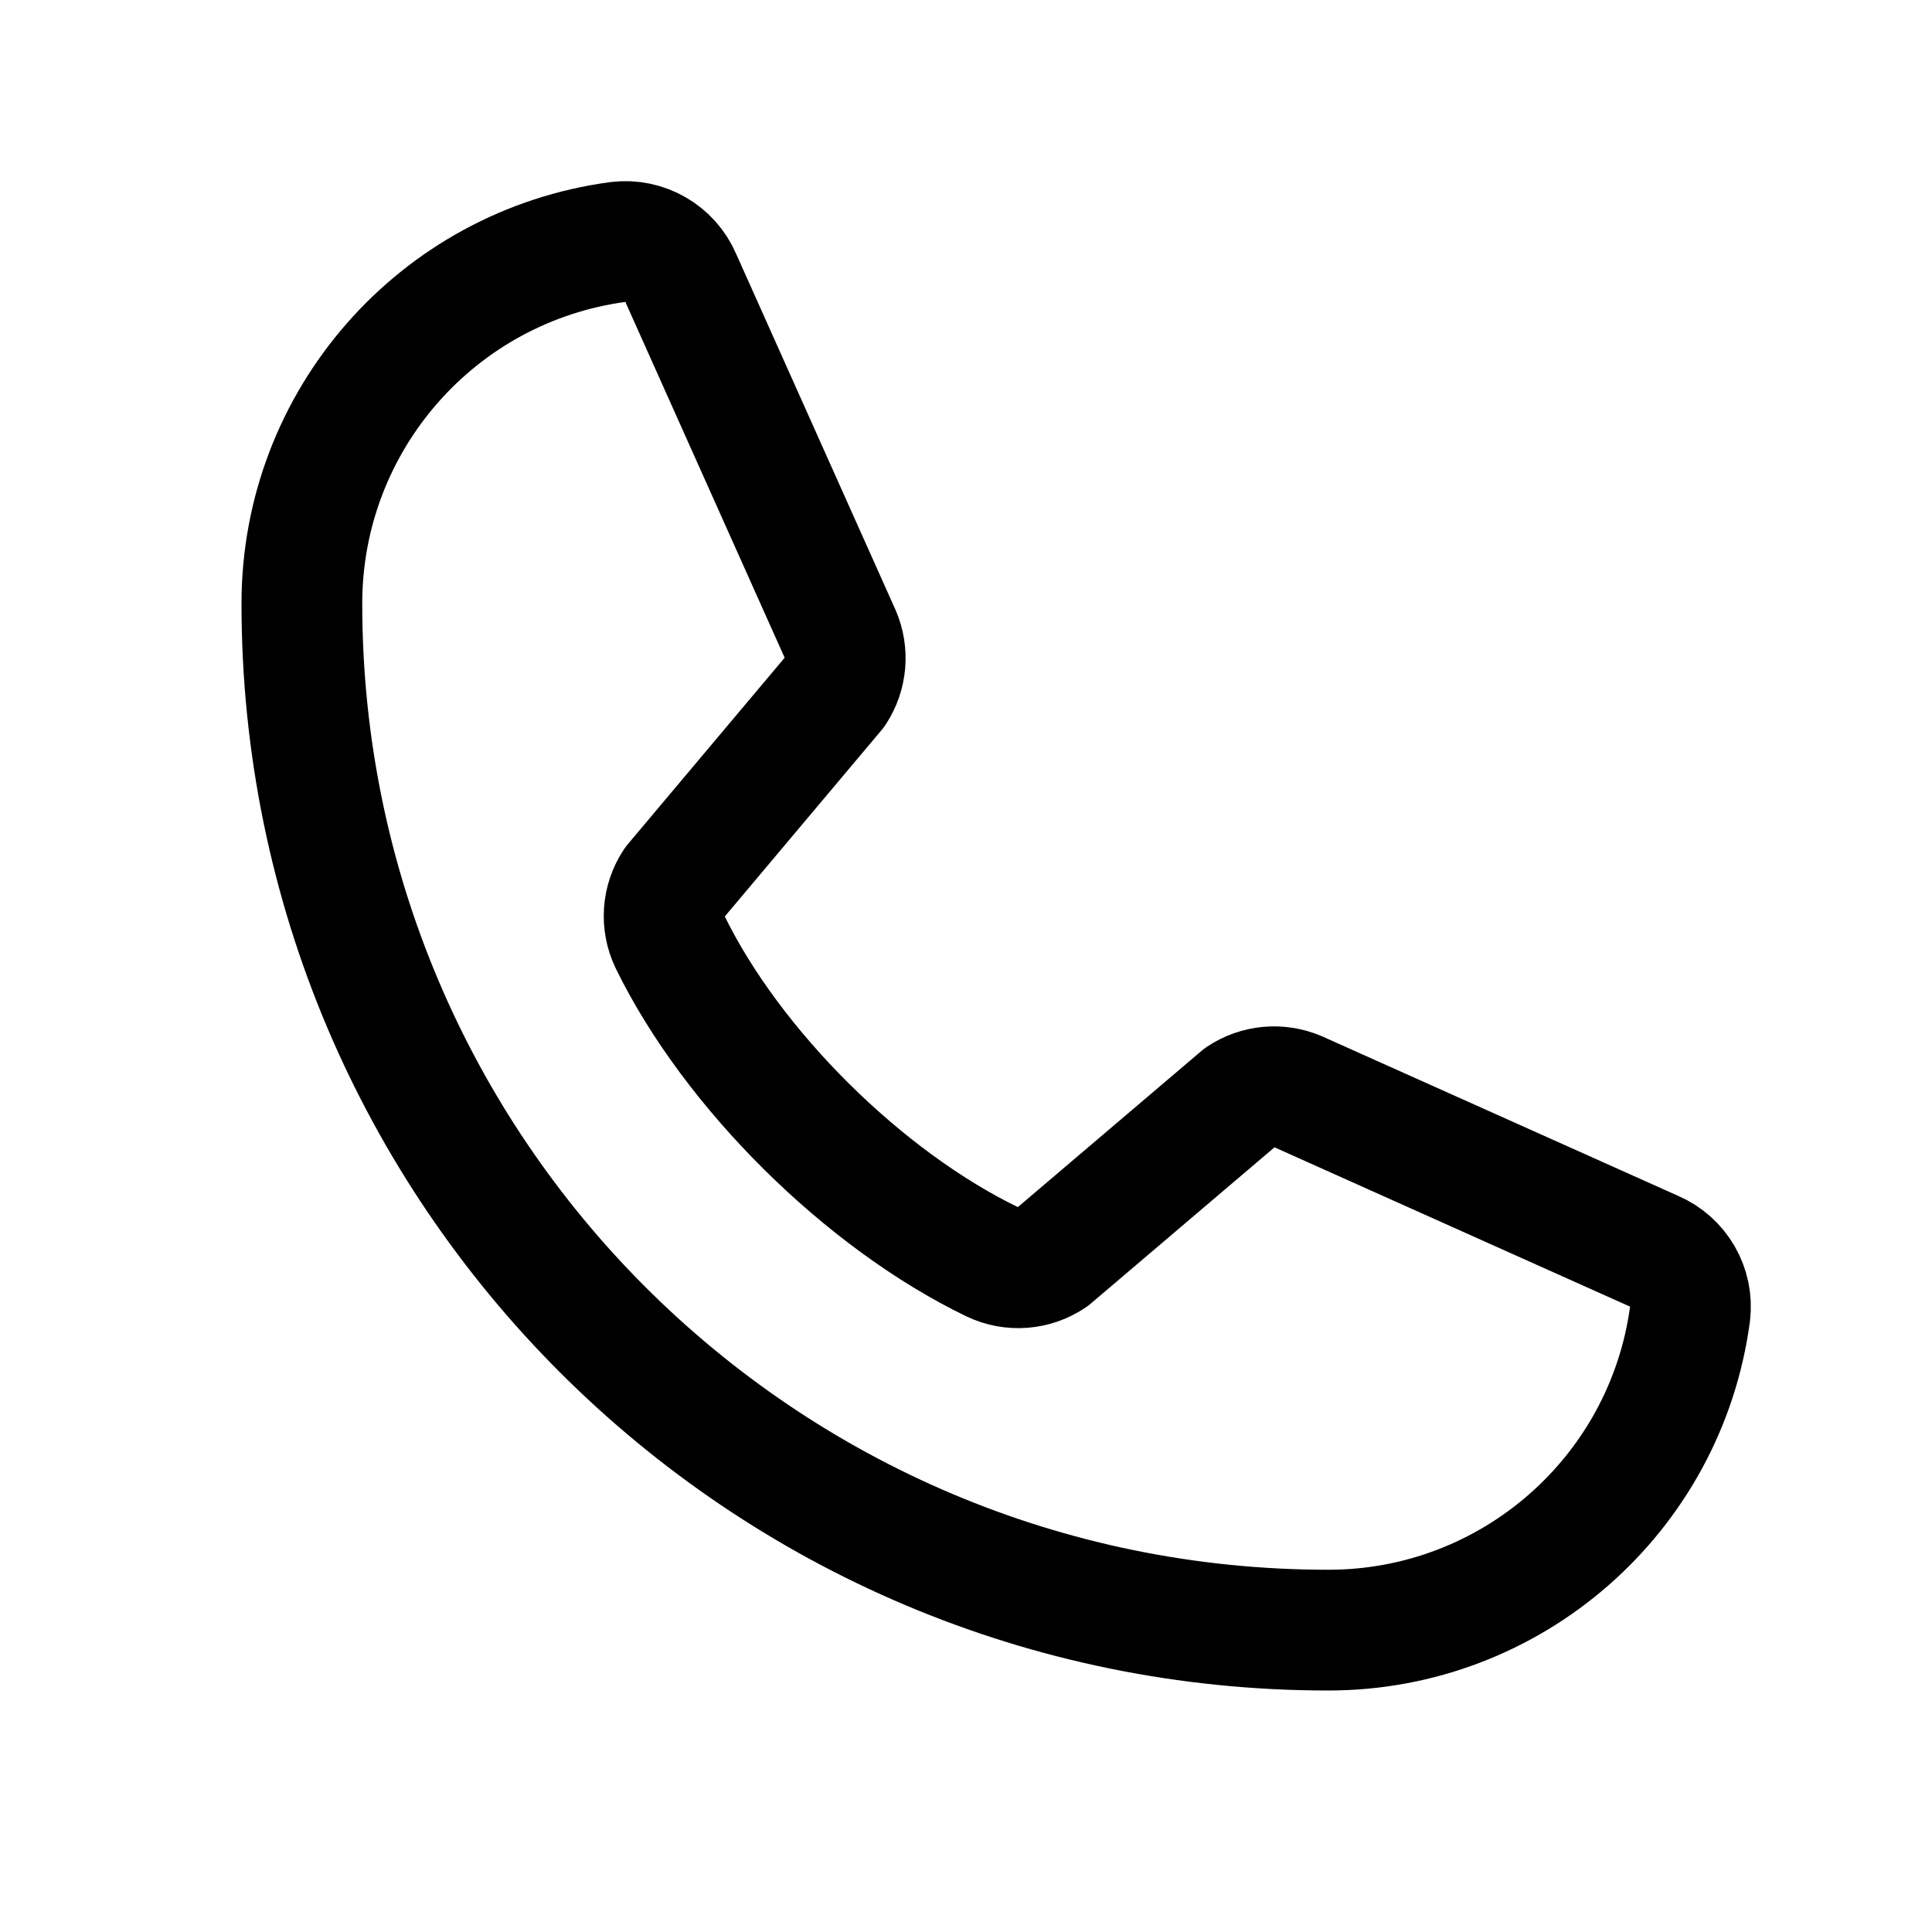
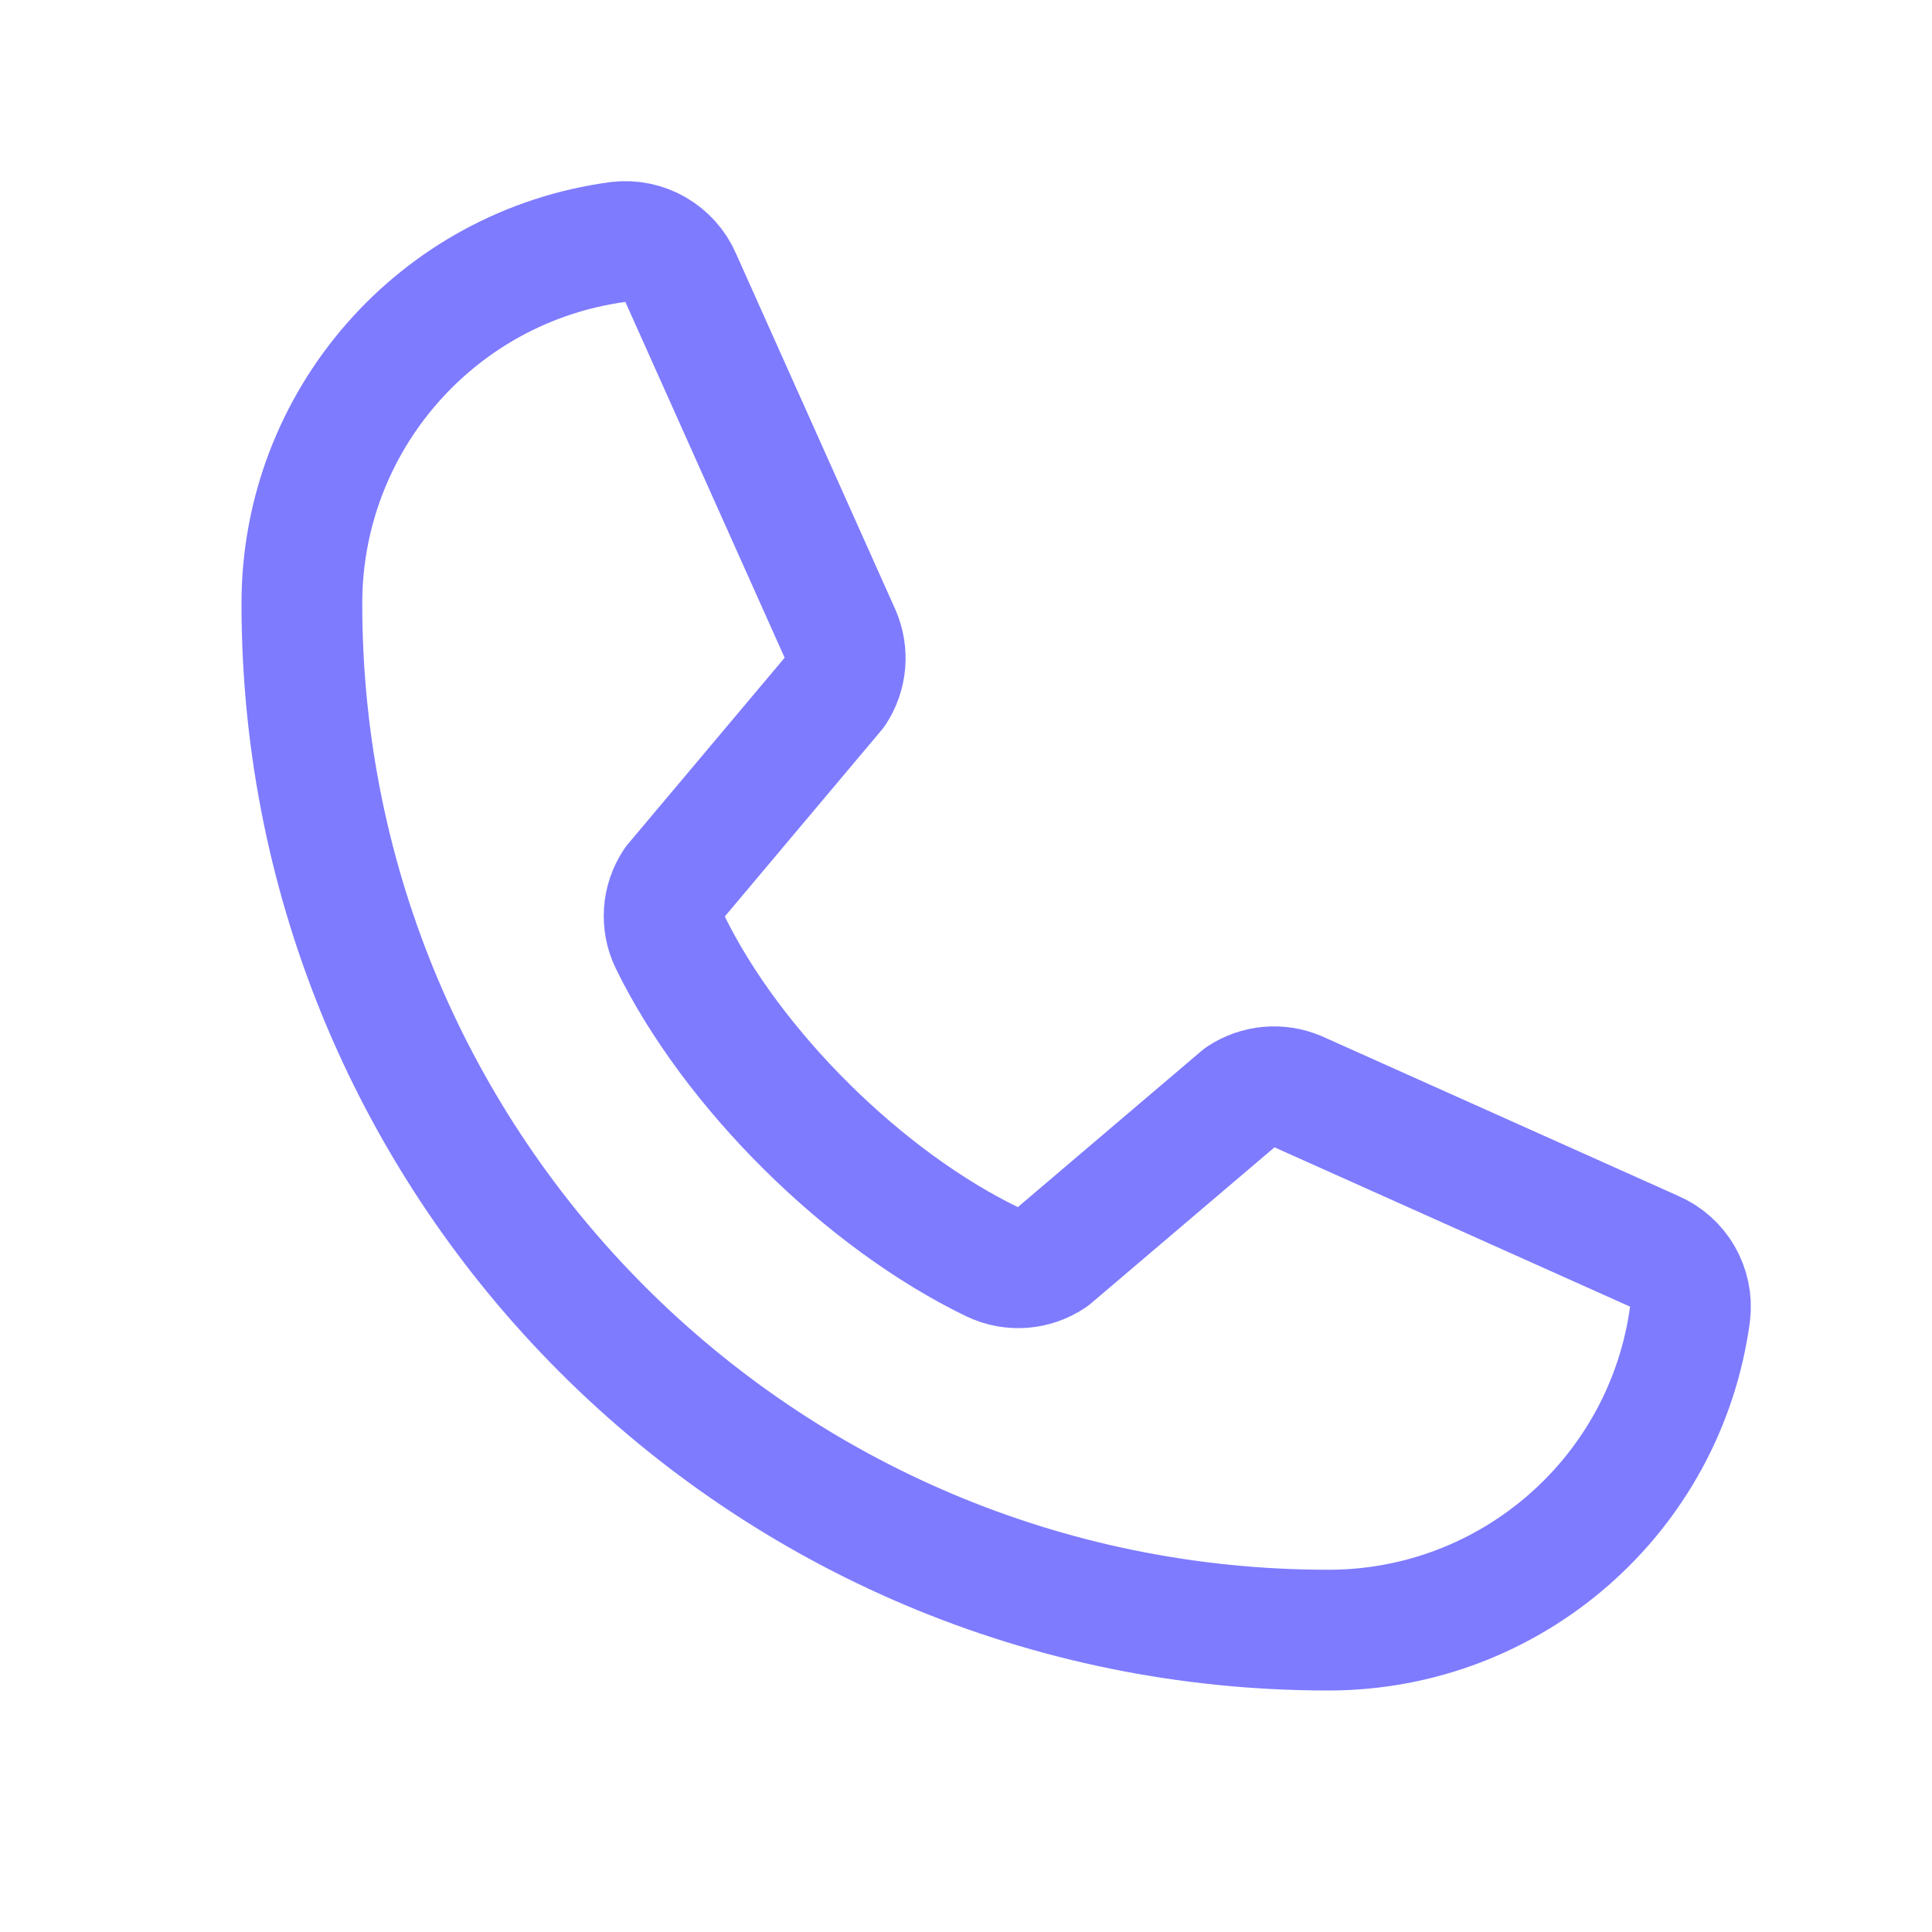
- <svg xmlns="http://www.w3.org/2000/svg" viewBox="0 0 256 256">
-   <rect width="256" height="256" fill="none" />
-   <path d="M164.39,145.34a8,8,0,0,1,7.59-.69l47.16,21.13a8,8,0,0,1,4.8,8.3A48.33,48.33,0,0,1,176,216,136,136,0,0,1,40,80,48.33,48.33,0,0,1,81.92,32.06a8,8,0,0,1,8.3,4.8l21.13,47.2a8,8,0,0,1-.66,7.53L89.32,117a7.93,7.93,0,0,0-.54,7.81c8.27,16.93,25.77,34.22,42.75,42.41a7.92,7.92,0,0,0,7.83-.59Z" fill="none" stroke="currentColor" stroke-linecap="round" stroke-linejoin="round" stroke-width="16" />
+ <svg xmlns="http://www.w3.org/2000/svg" viewBox="0 0 256 256" version="1.1" id="svg1">
+   <defs id="defs1" />
+   <rect width="256" height="256" fill="none" id="rect1" />
+   <path d="M164.39,145.34a8,8,0,0,1,7.59-.69l47.16,21.13a8,8,0,0,1,4.8,8.3A48.33,48.33,0,0,1,176,216,136,136,0,0,1,40,80,48.33,48.33,0,0,1,81.92,32.06a8,8,0,0,1,8.3,4.8l21.13,47.2a8,8,0,0,1-.66,7.53L89.32,117a7.93,7.93,0,0,0-.54,7.81c8.27,16.93,25.77,34.22,42.75,42.41a7.92,7.92,0,0,0,7.83-.59Z" fill="none" stroke="currentColor" stroke-linecap="round" stroke-linejoin="round" stroke-width="16" id="path1" style="stroke:#7e7bff;stroke-opacity:1" />
</svg>
